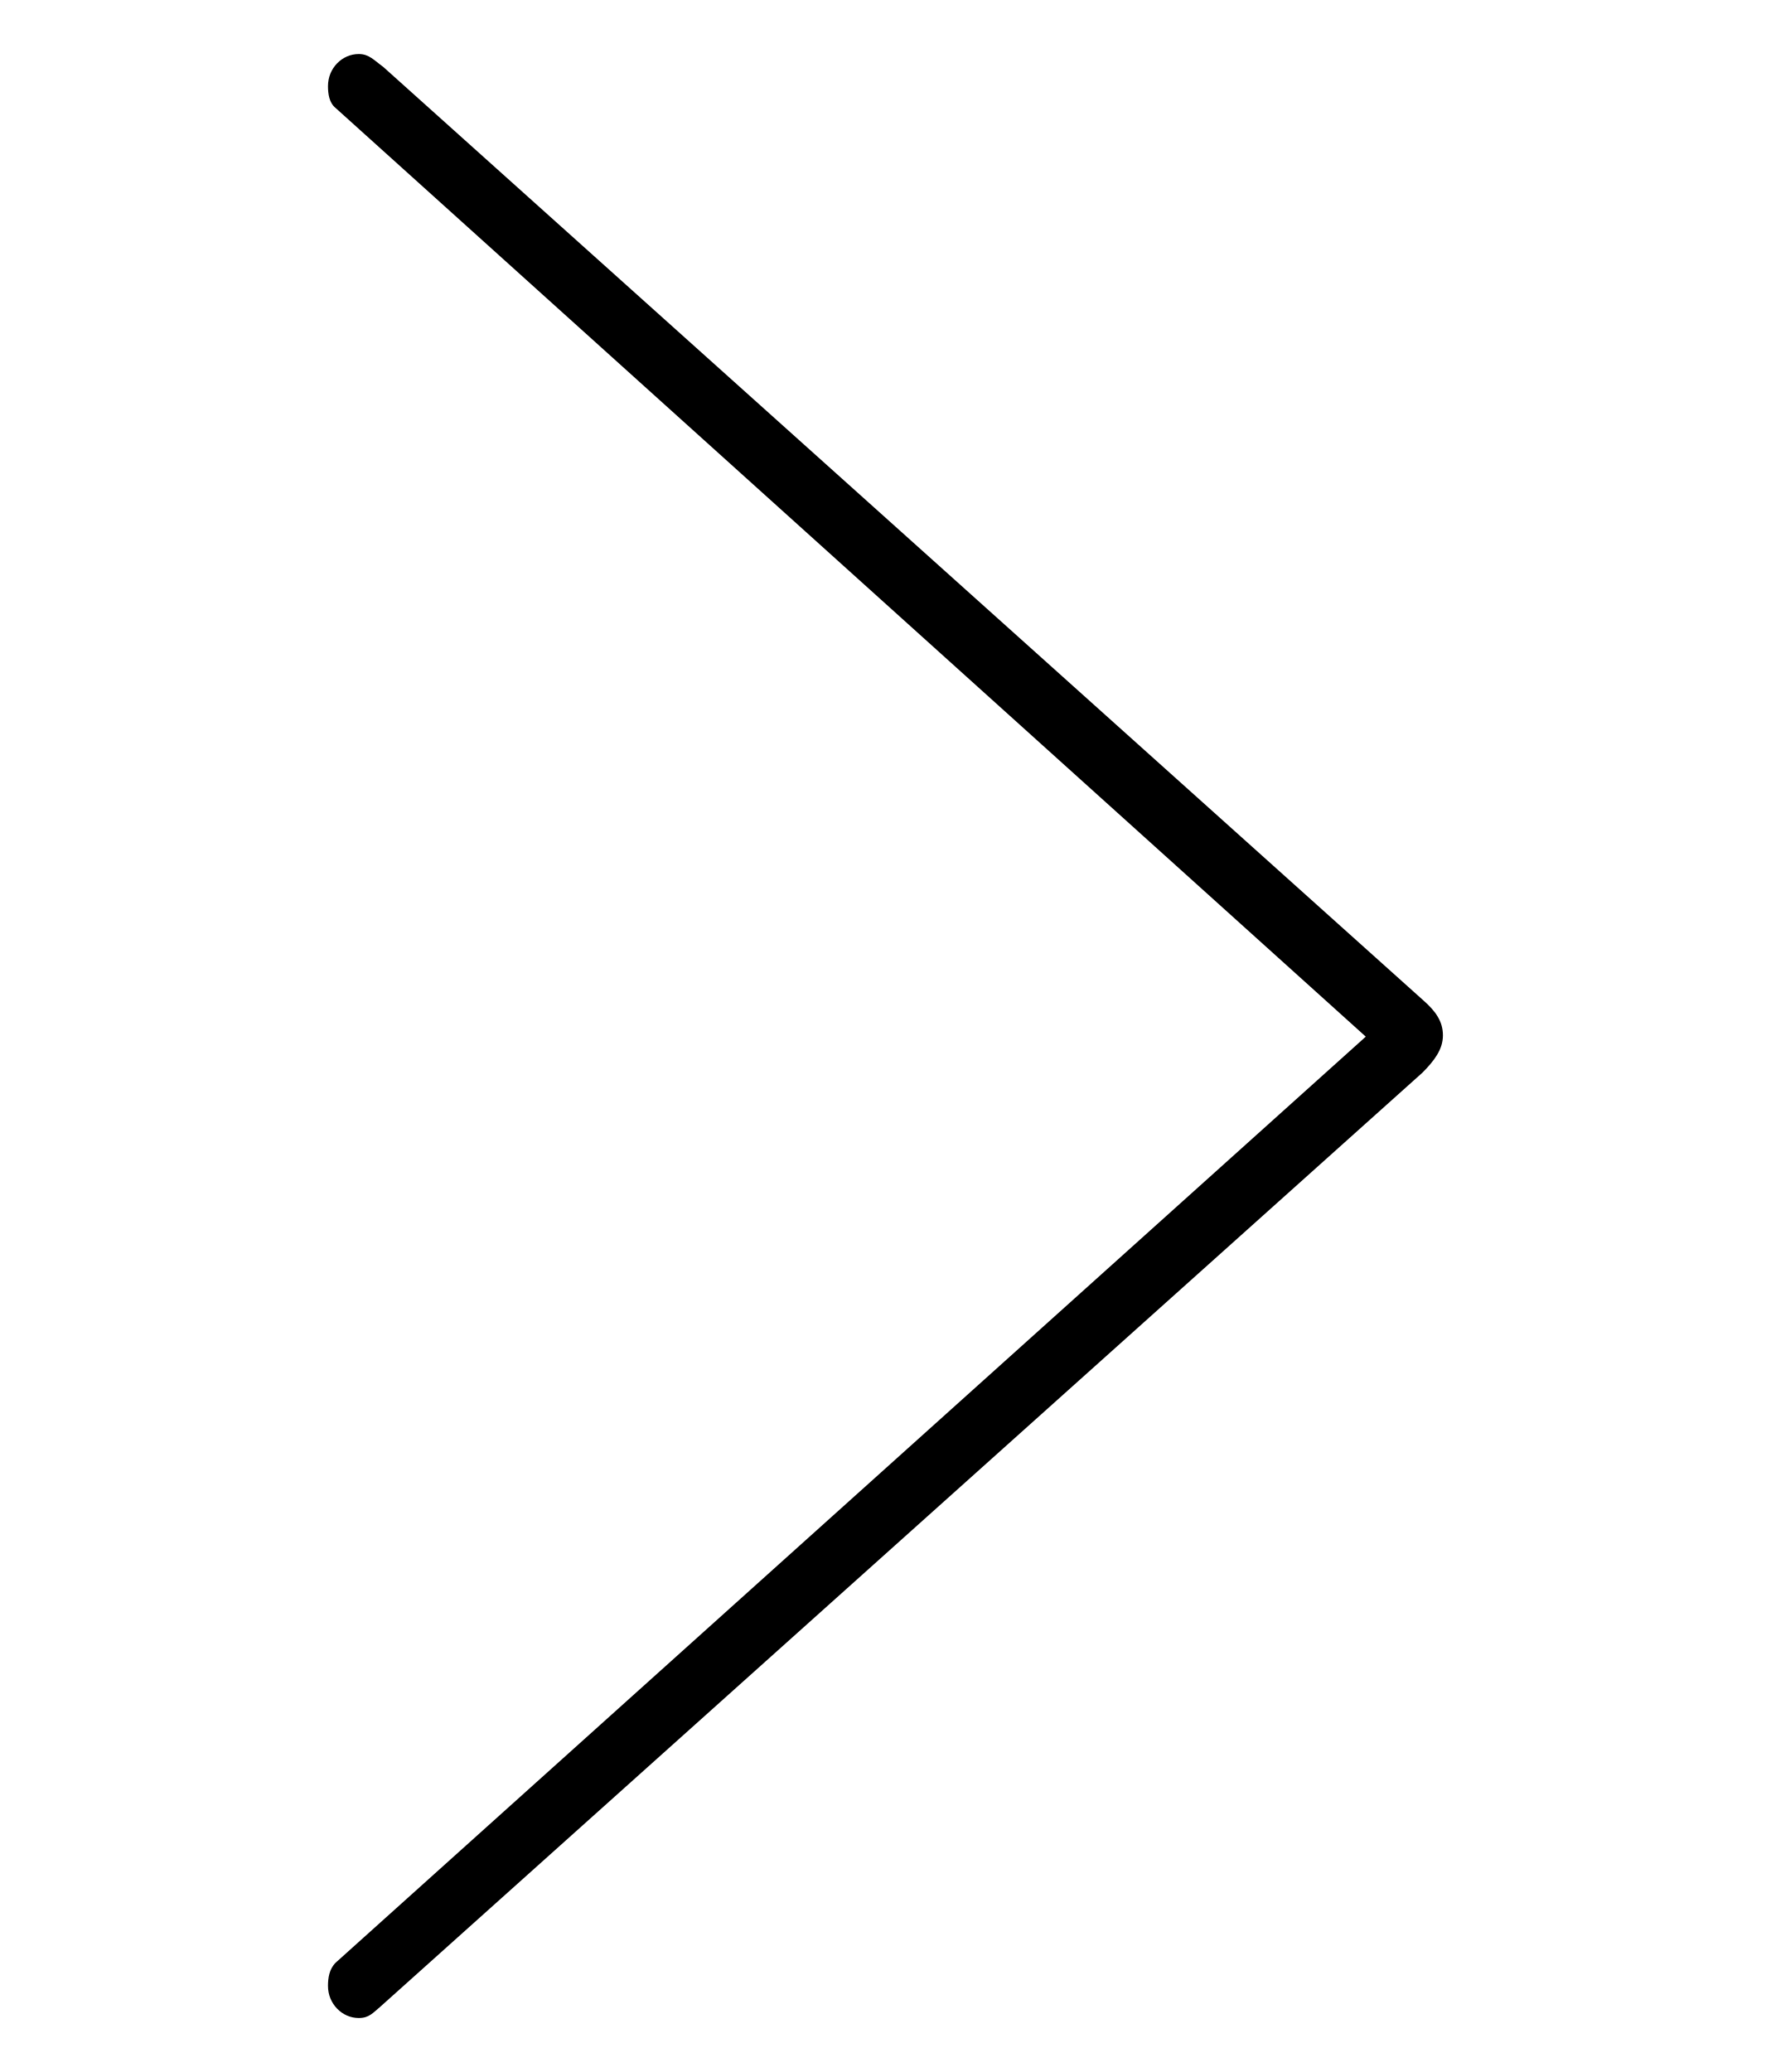
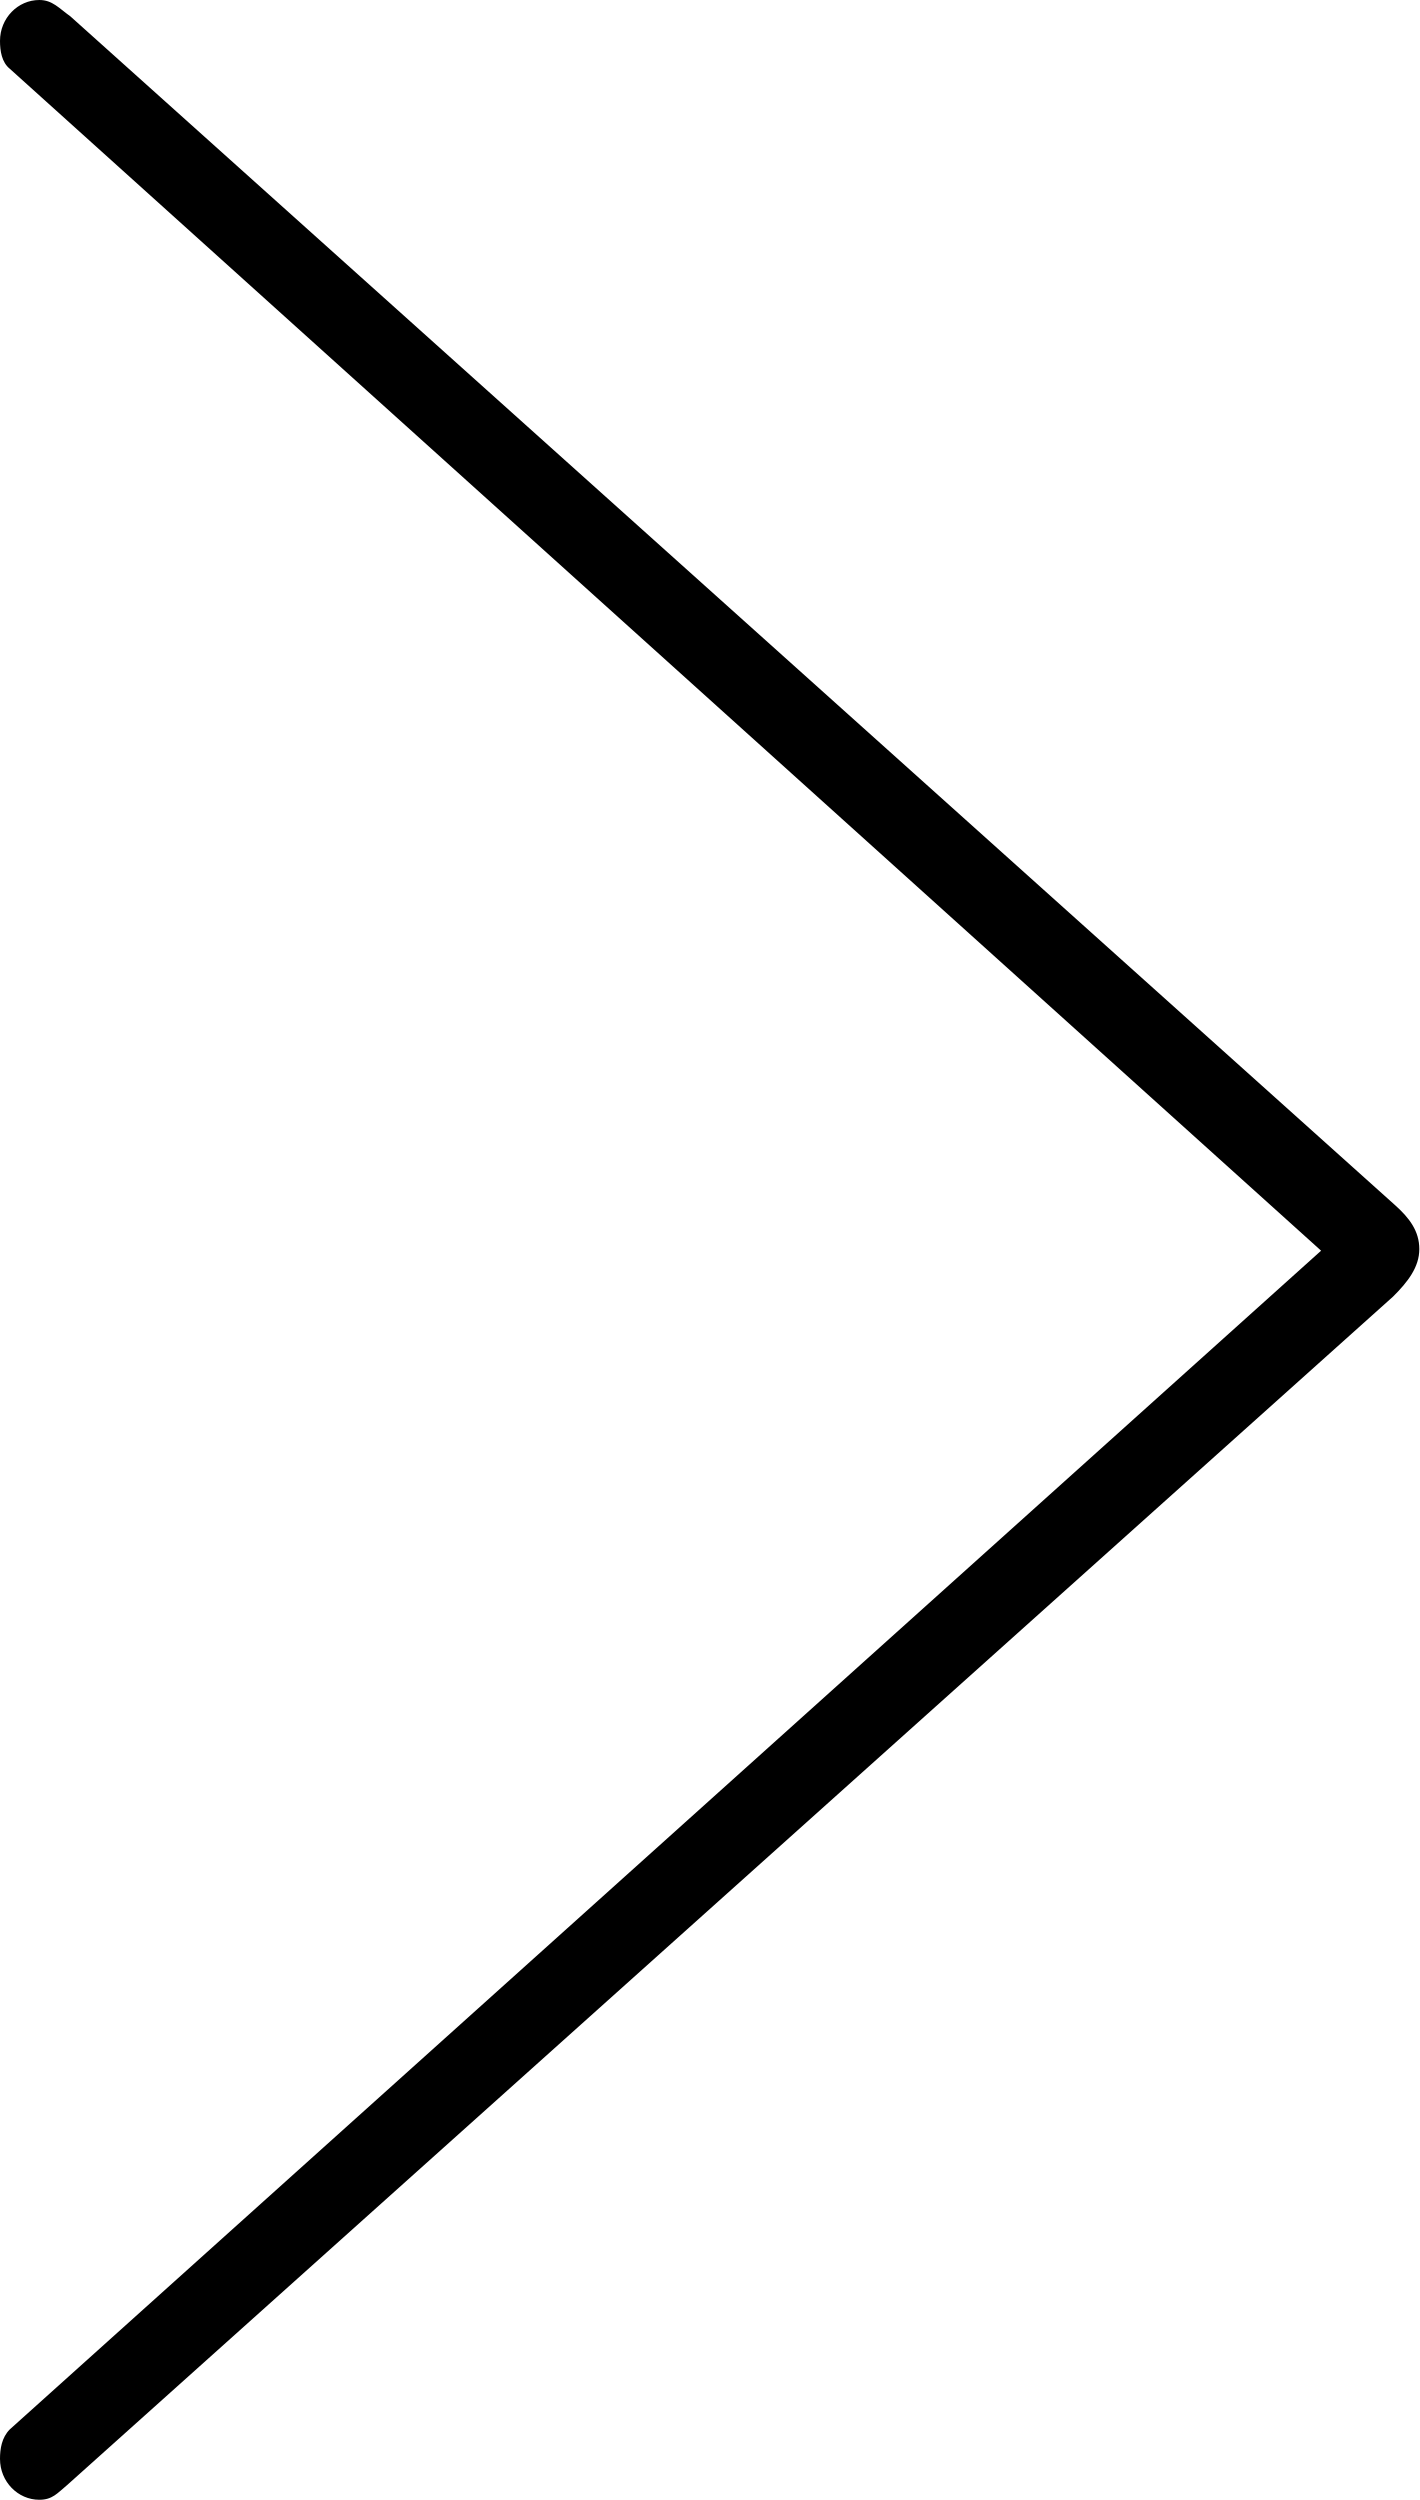
- <svg xmlns="http://www.w3.org/2000/svg" width="29.584px" height="34.611px" direction="ltr" version="1.1">
-   <g fill-rule="nonzero" transform="scale(1,-1) translate(0,-34.61133)">
-     <path fill-opacity="1.0" stroke-width="1.0" d="     M 5.994,0.902     C 6.166,0.902 6.23,0.988 6.359,1.096     L 23.762,16.693     C 23.955,16.887 24.105,17.08 24.105,17.316     C 24.105,17.553 23.977,17.725 23.783,17.896     L 6.402,33.494     C 6.252,33.602 6.166,33.709 5.994,33.709     C 5.715,33.709 5.479,33.473 5.479,33.172     C 5.479,33.043 5.5,32.893 5.607,32.807     L 22.816,17.295     L 5.607,1.826     C 5.5,1.719 5.479,1.568 5.479,1.439     C 5.479,1.139 5.715,0.902 5.994,0.902     Z " />
-   </g>
+ <svg xmlns="http://www.w3.org/2000/svg" viewBox="1 1.003 18.63 32.81">
+   <path d="M1.516 33.81C1.688 33.81 1.752 33.724 1.881 33.617L19.283 18.019C19.477 17.826 19.627 17.632 19.627 17.396 19.627 17.16 19.498 16.988 19.305 16.816L1.924 1.218C1.774 1.111 1.688 1.003 1.516 1.003 1.236 1.003 1 1.24 1 1.54 1 1.669 1.022 1.82 1.129 1.906L18.338 17.417 1.129 32.886C1.022 32.993 1 33.144 1 33.273 1 33.574 1.236 33.81 1.516 33.81Z" />
</svg>
